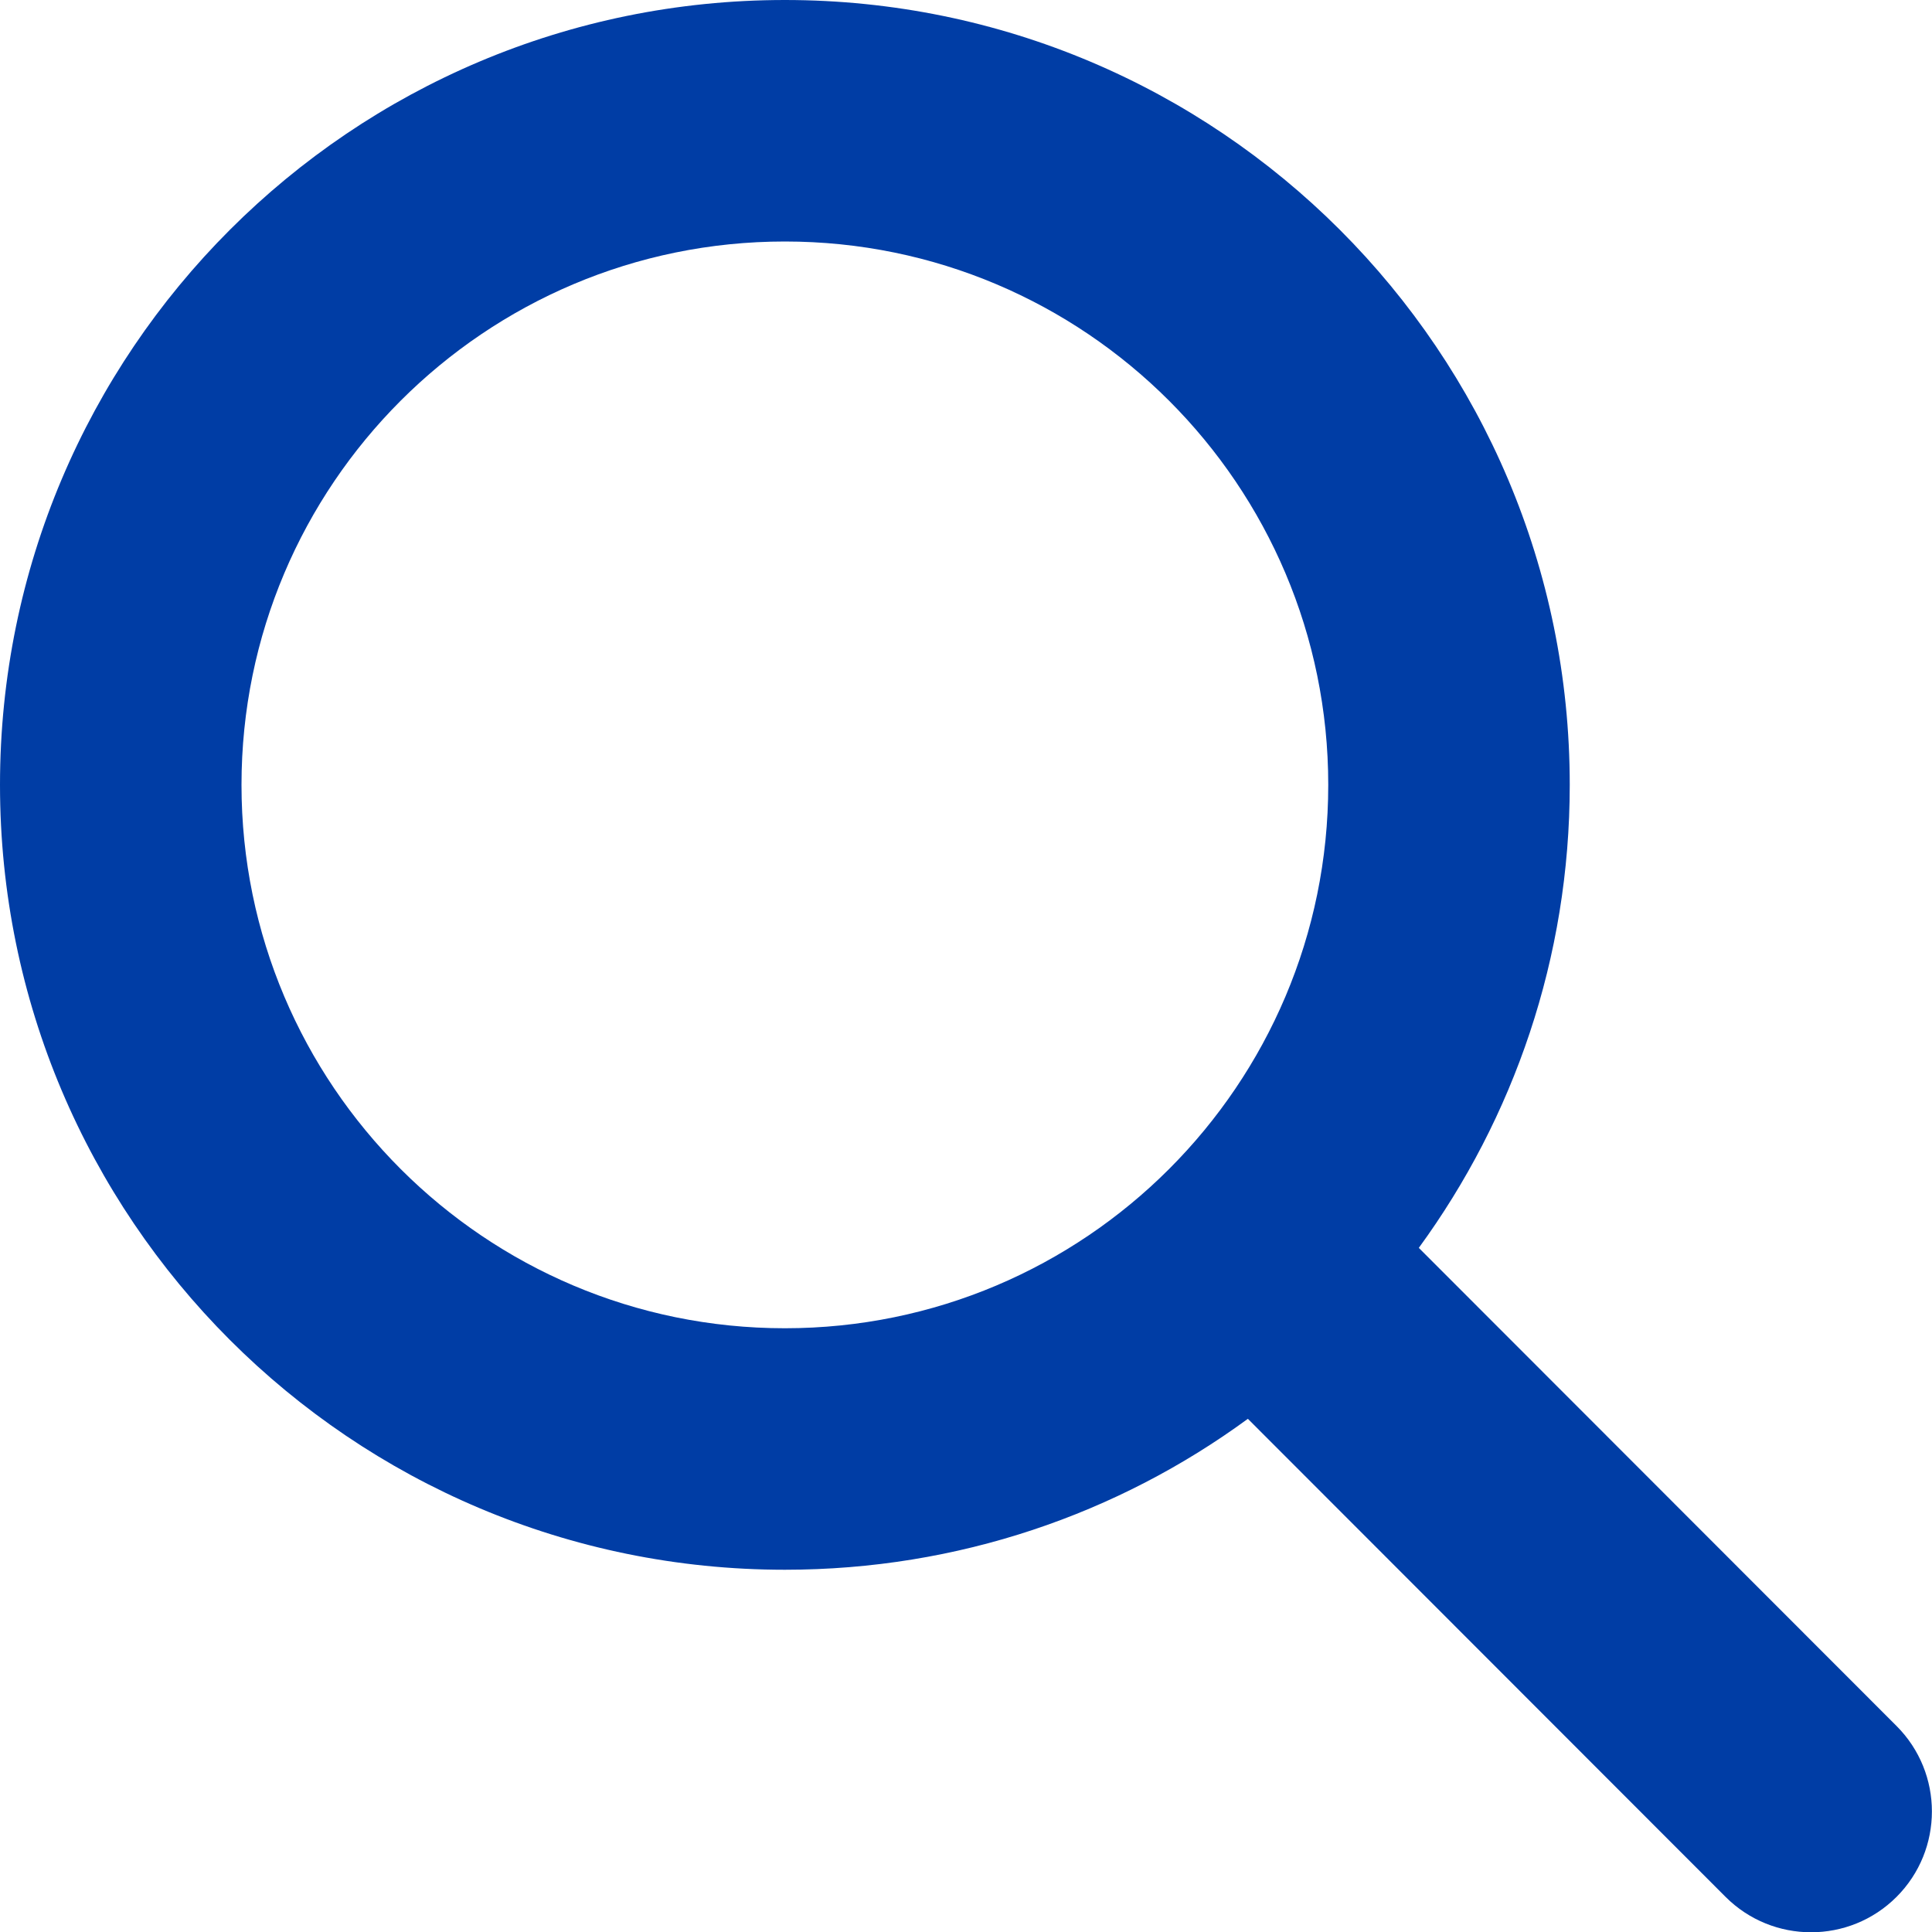
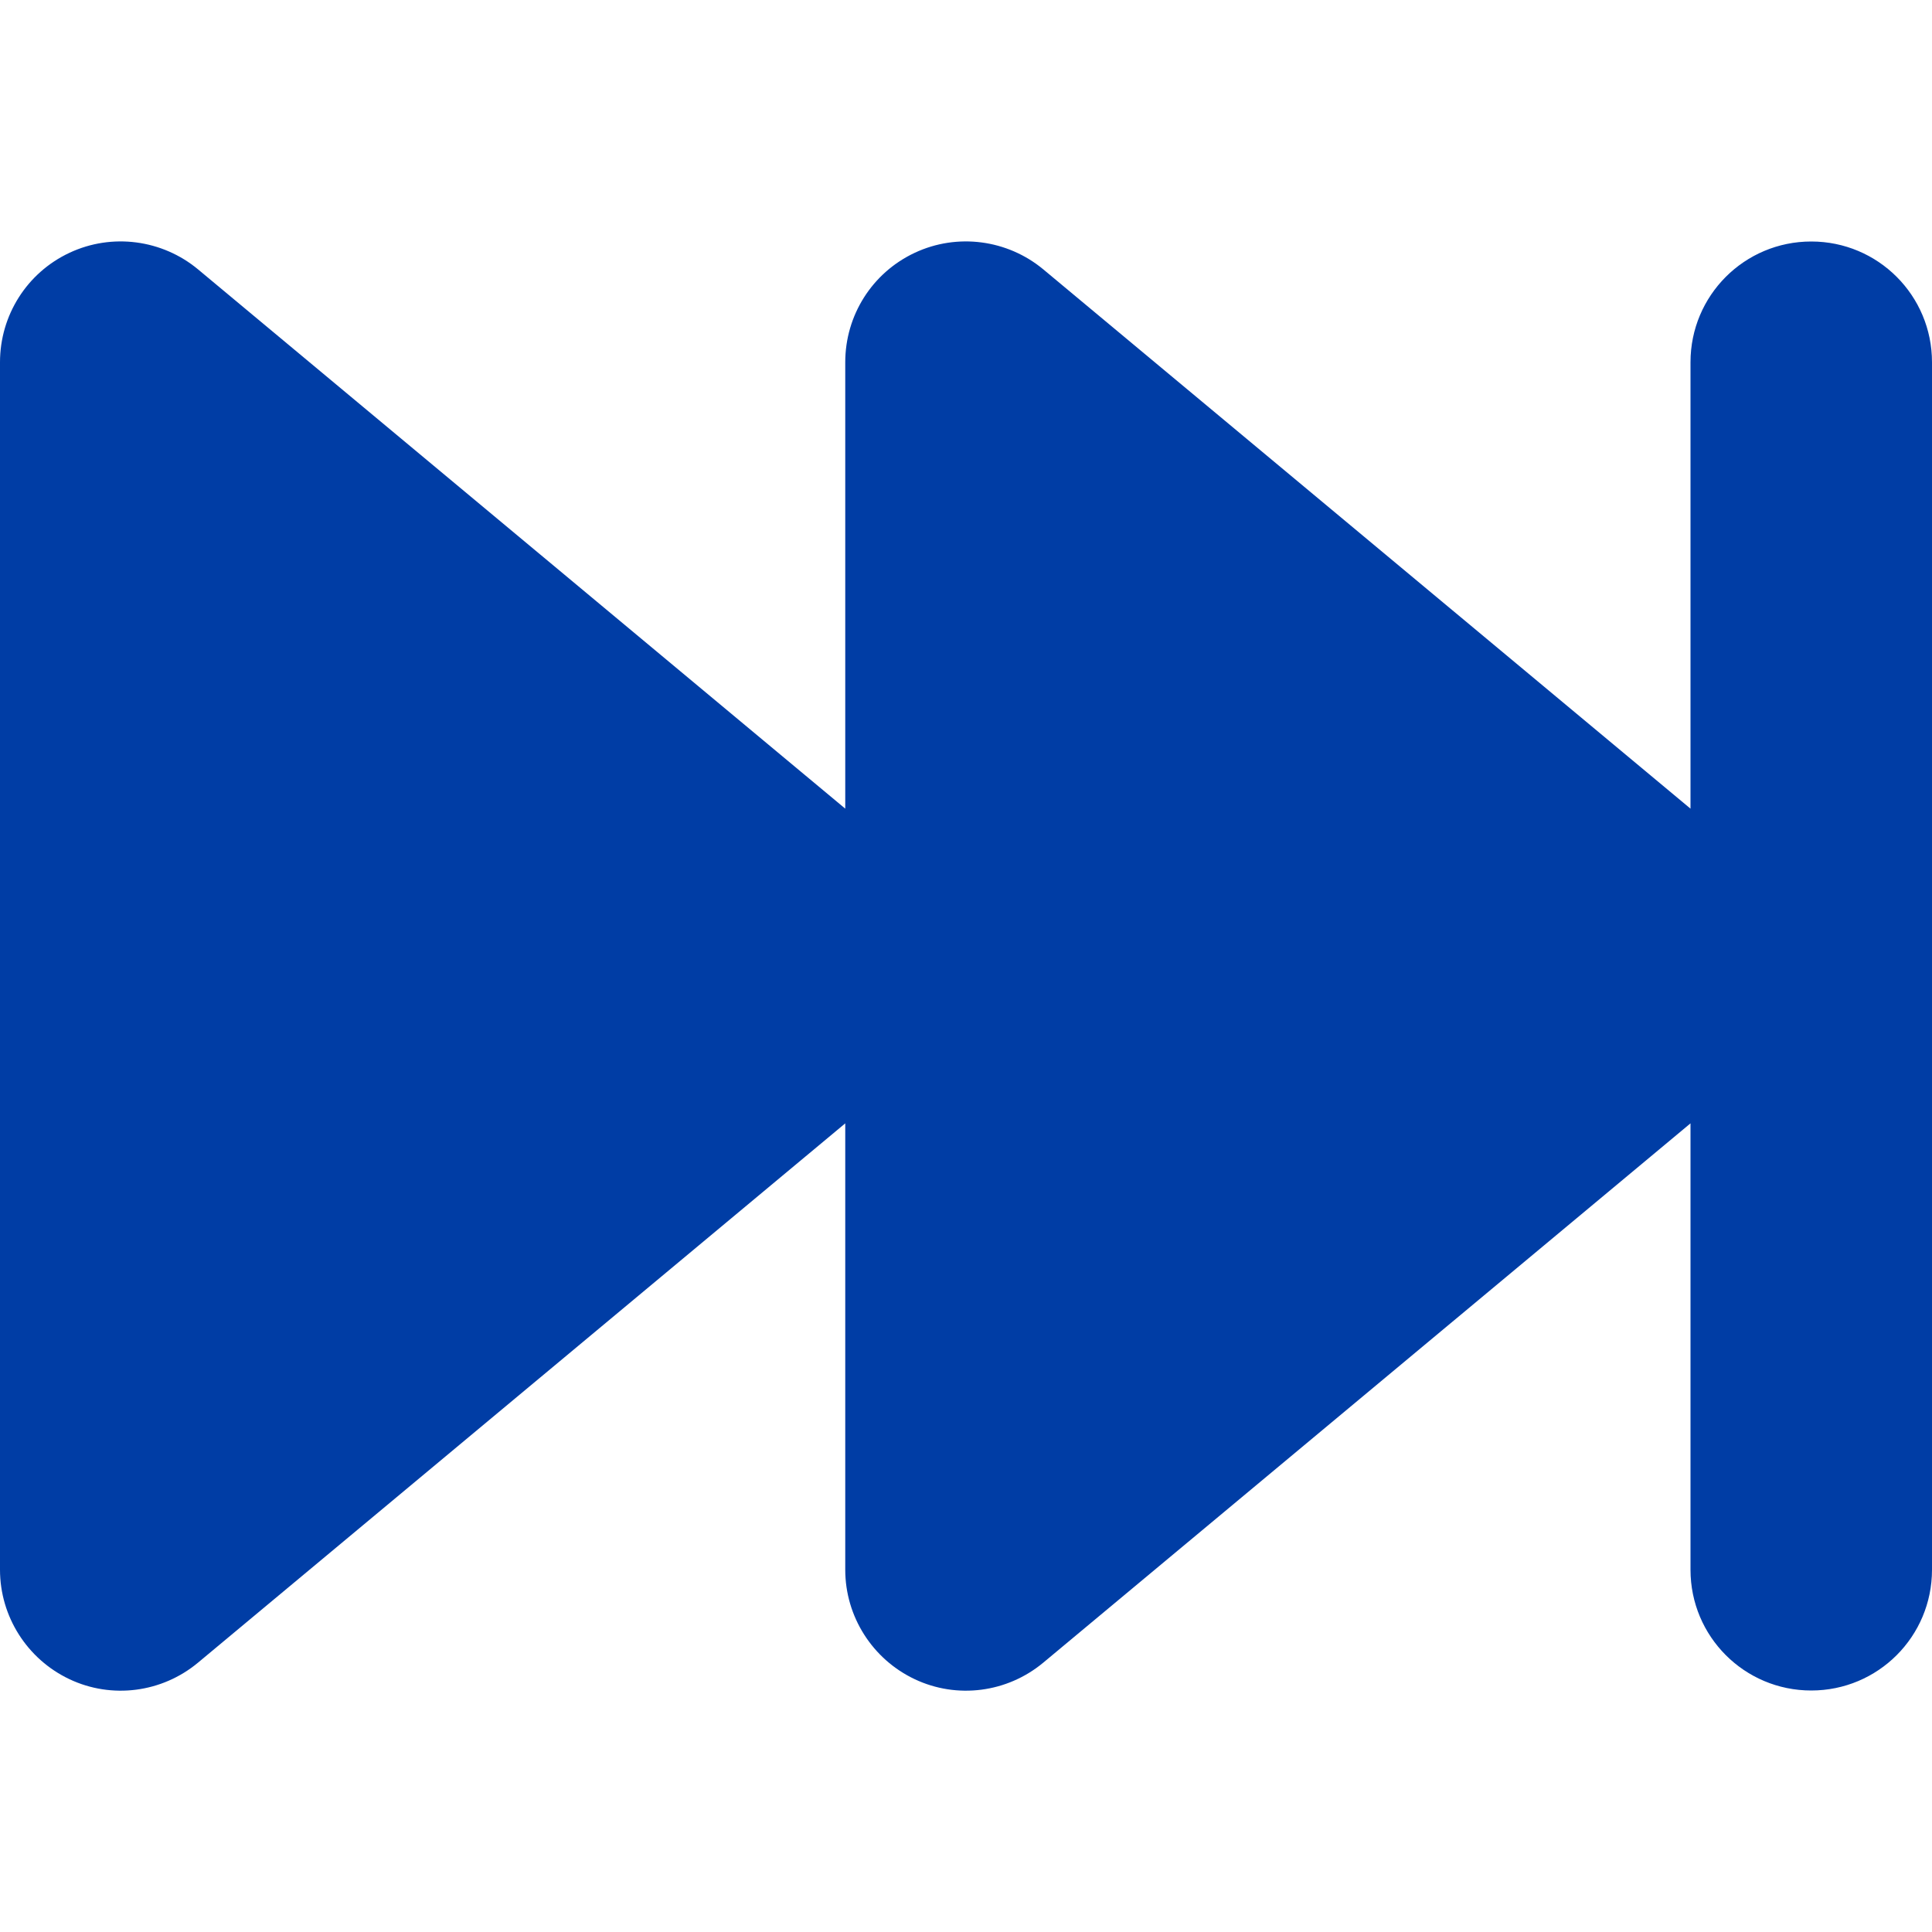
<svg xmlns="http://www.w3.org/2000/svg" fill="#003da5" viewBox="0 0 512 512">
-   <path d="M416 208c0 45.9-14.9 88.3-40 122.7L502.6 457.4c12.5 12.5 12.5 32.8 0 45.3s-32.8 12.5-45.3 0L330.7 376c-34.4 25.2-76.8 40-122.7 40C93.1 416 0 322.9 0 208S93.1 0 208 0S416 93.1 416 208zM208 352c79.5 0 144-64.5 144-144s-64.5-144-144-144S64 128.5 64 208s64.5 144 144 144z" />
+   <path d="M18.4 445c11.2 5.3 24.5 3.6 34.1-4.4L224 297.7V416c0 12.4 7.2 23.7 18.4 29s24.5 3.6 34.1-4.4L448 297.7V416c0 17.7 14.3 32 32 32s32-14.3 32-32V96c0-17.7-14.3-32-32-32s-32 14.3-32 32V214.3L276.5 71.4c-9.5-7.9-22.8-9.7-34.1-4.4S224 83.6 224 96V214.3L52.5 71.4c-9.5-7.9-22.8-9.7-34.1-4.4S0 83.6 0 96V416c0 12.4 7.2 23.7 18.4 29z" />
</svg>
